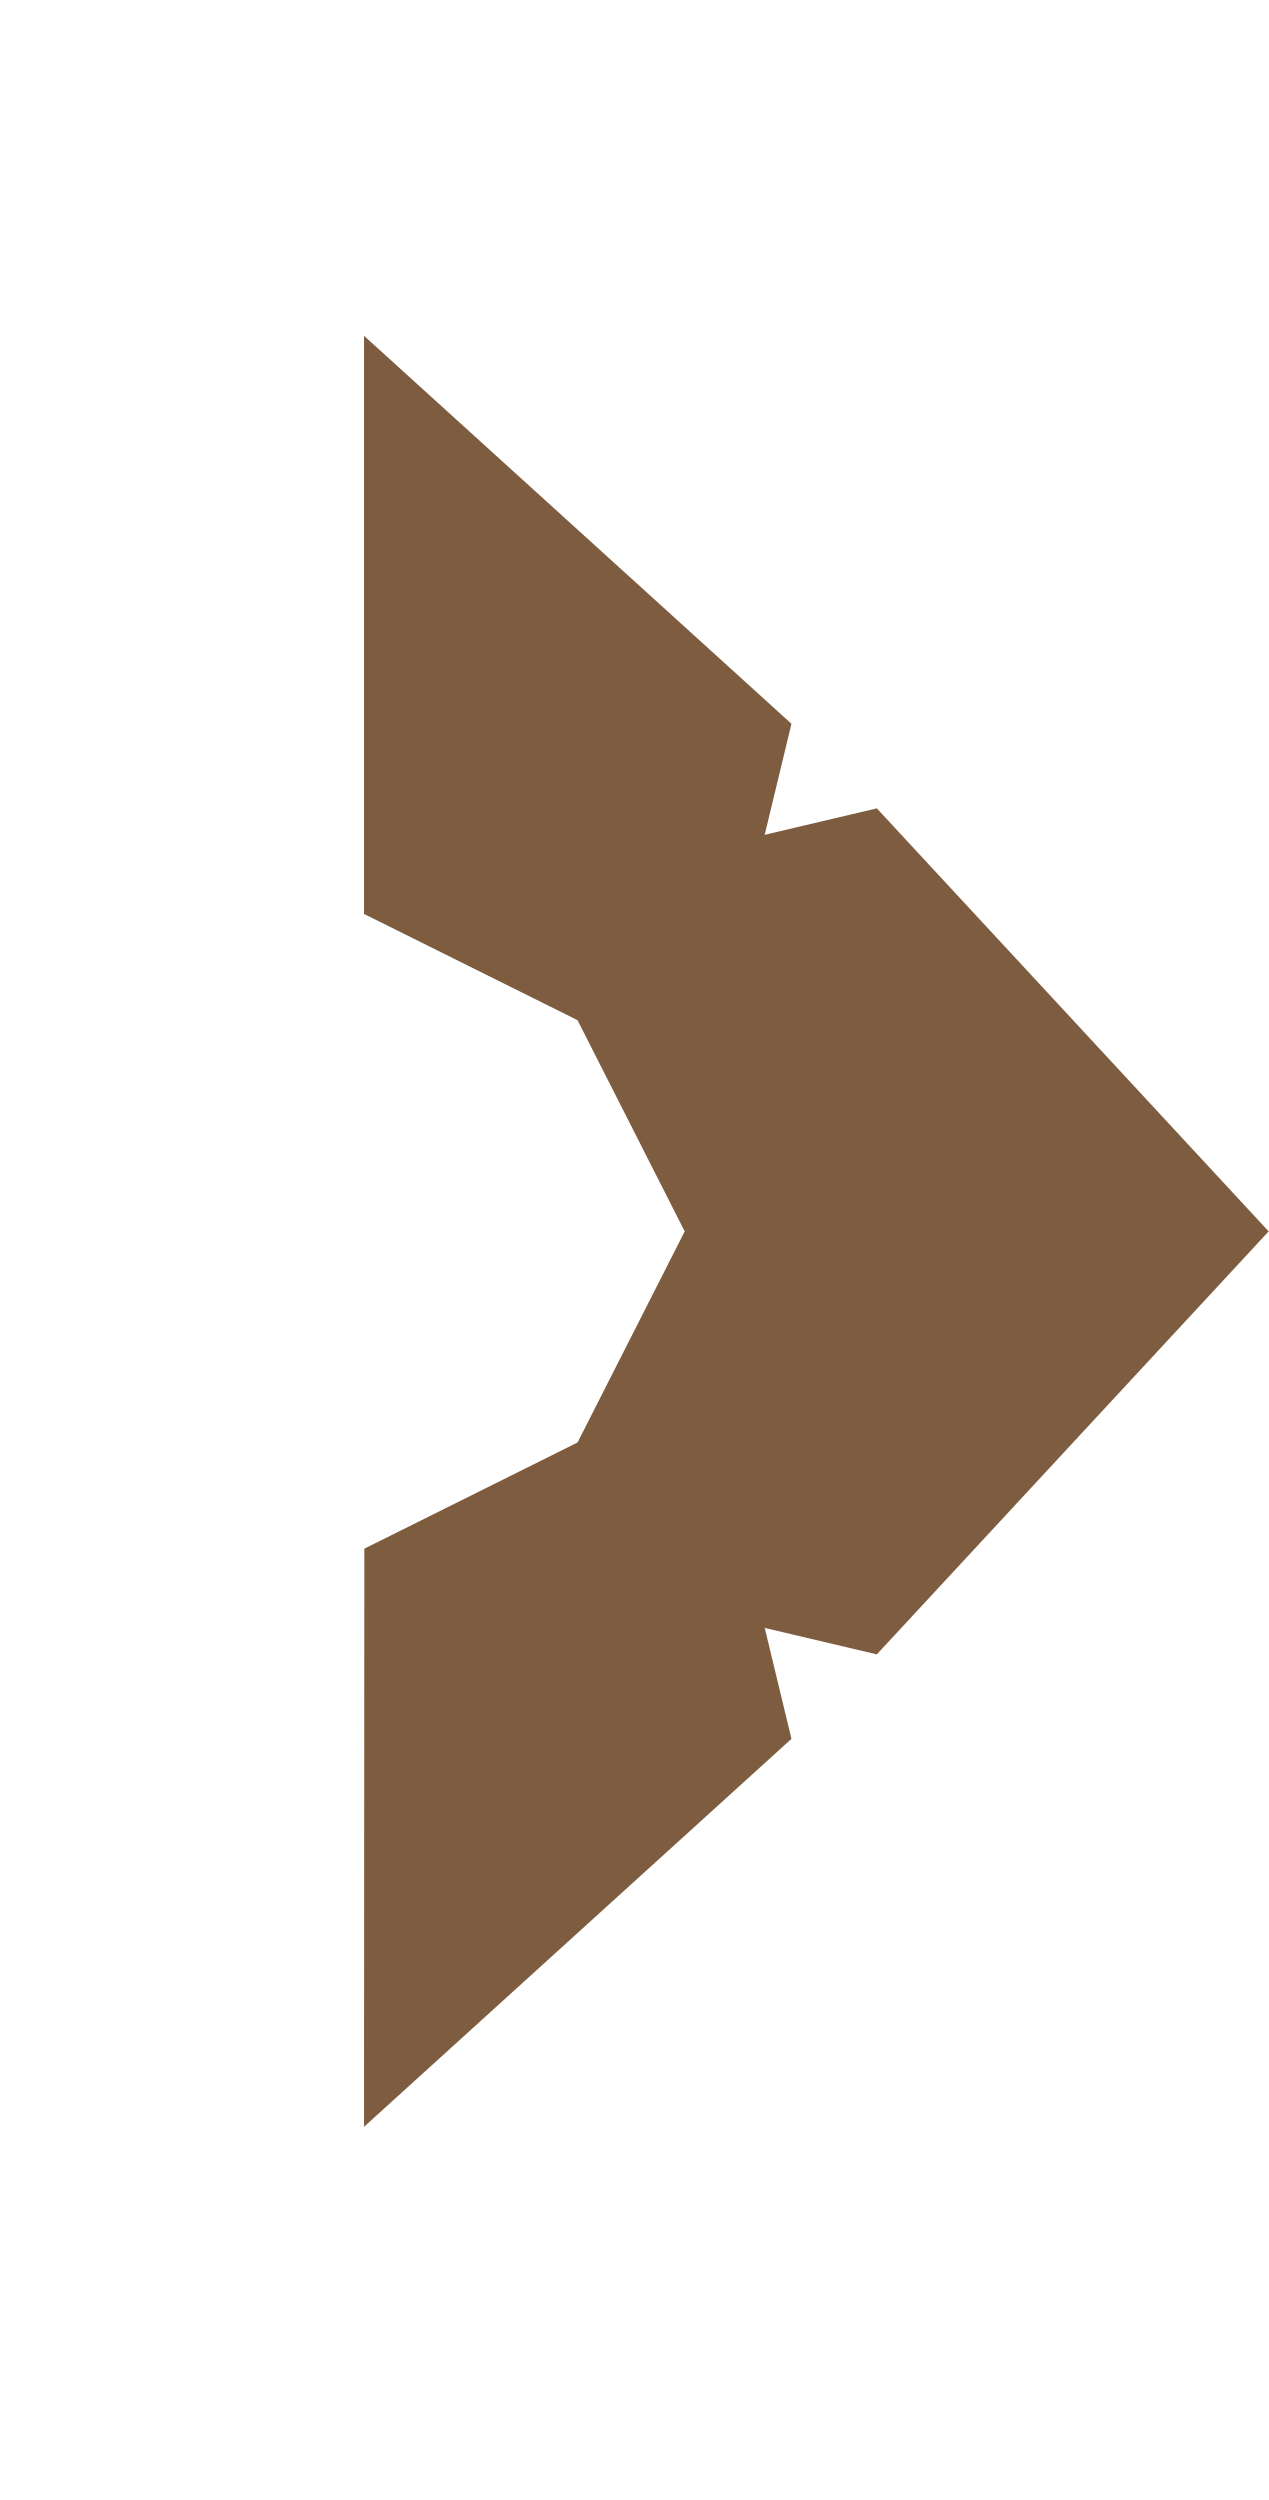
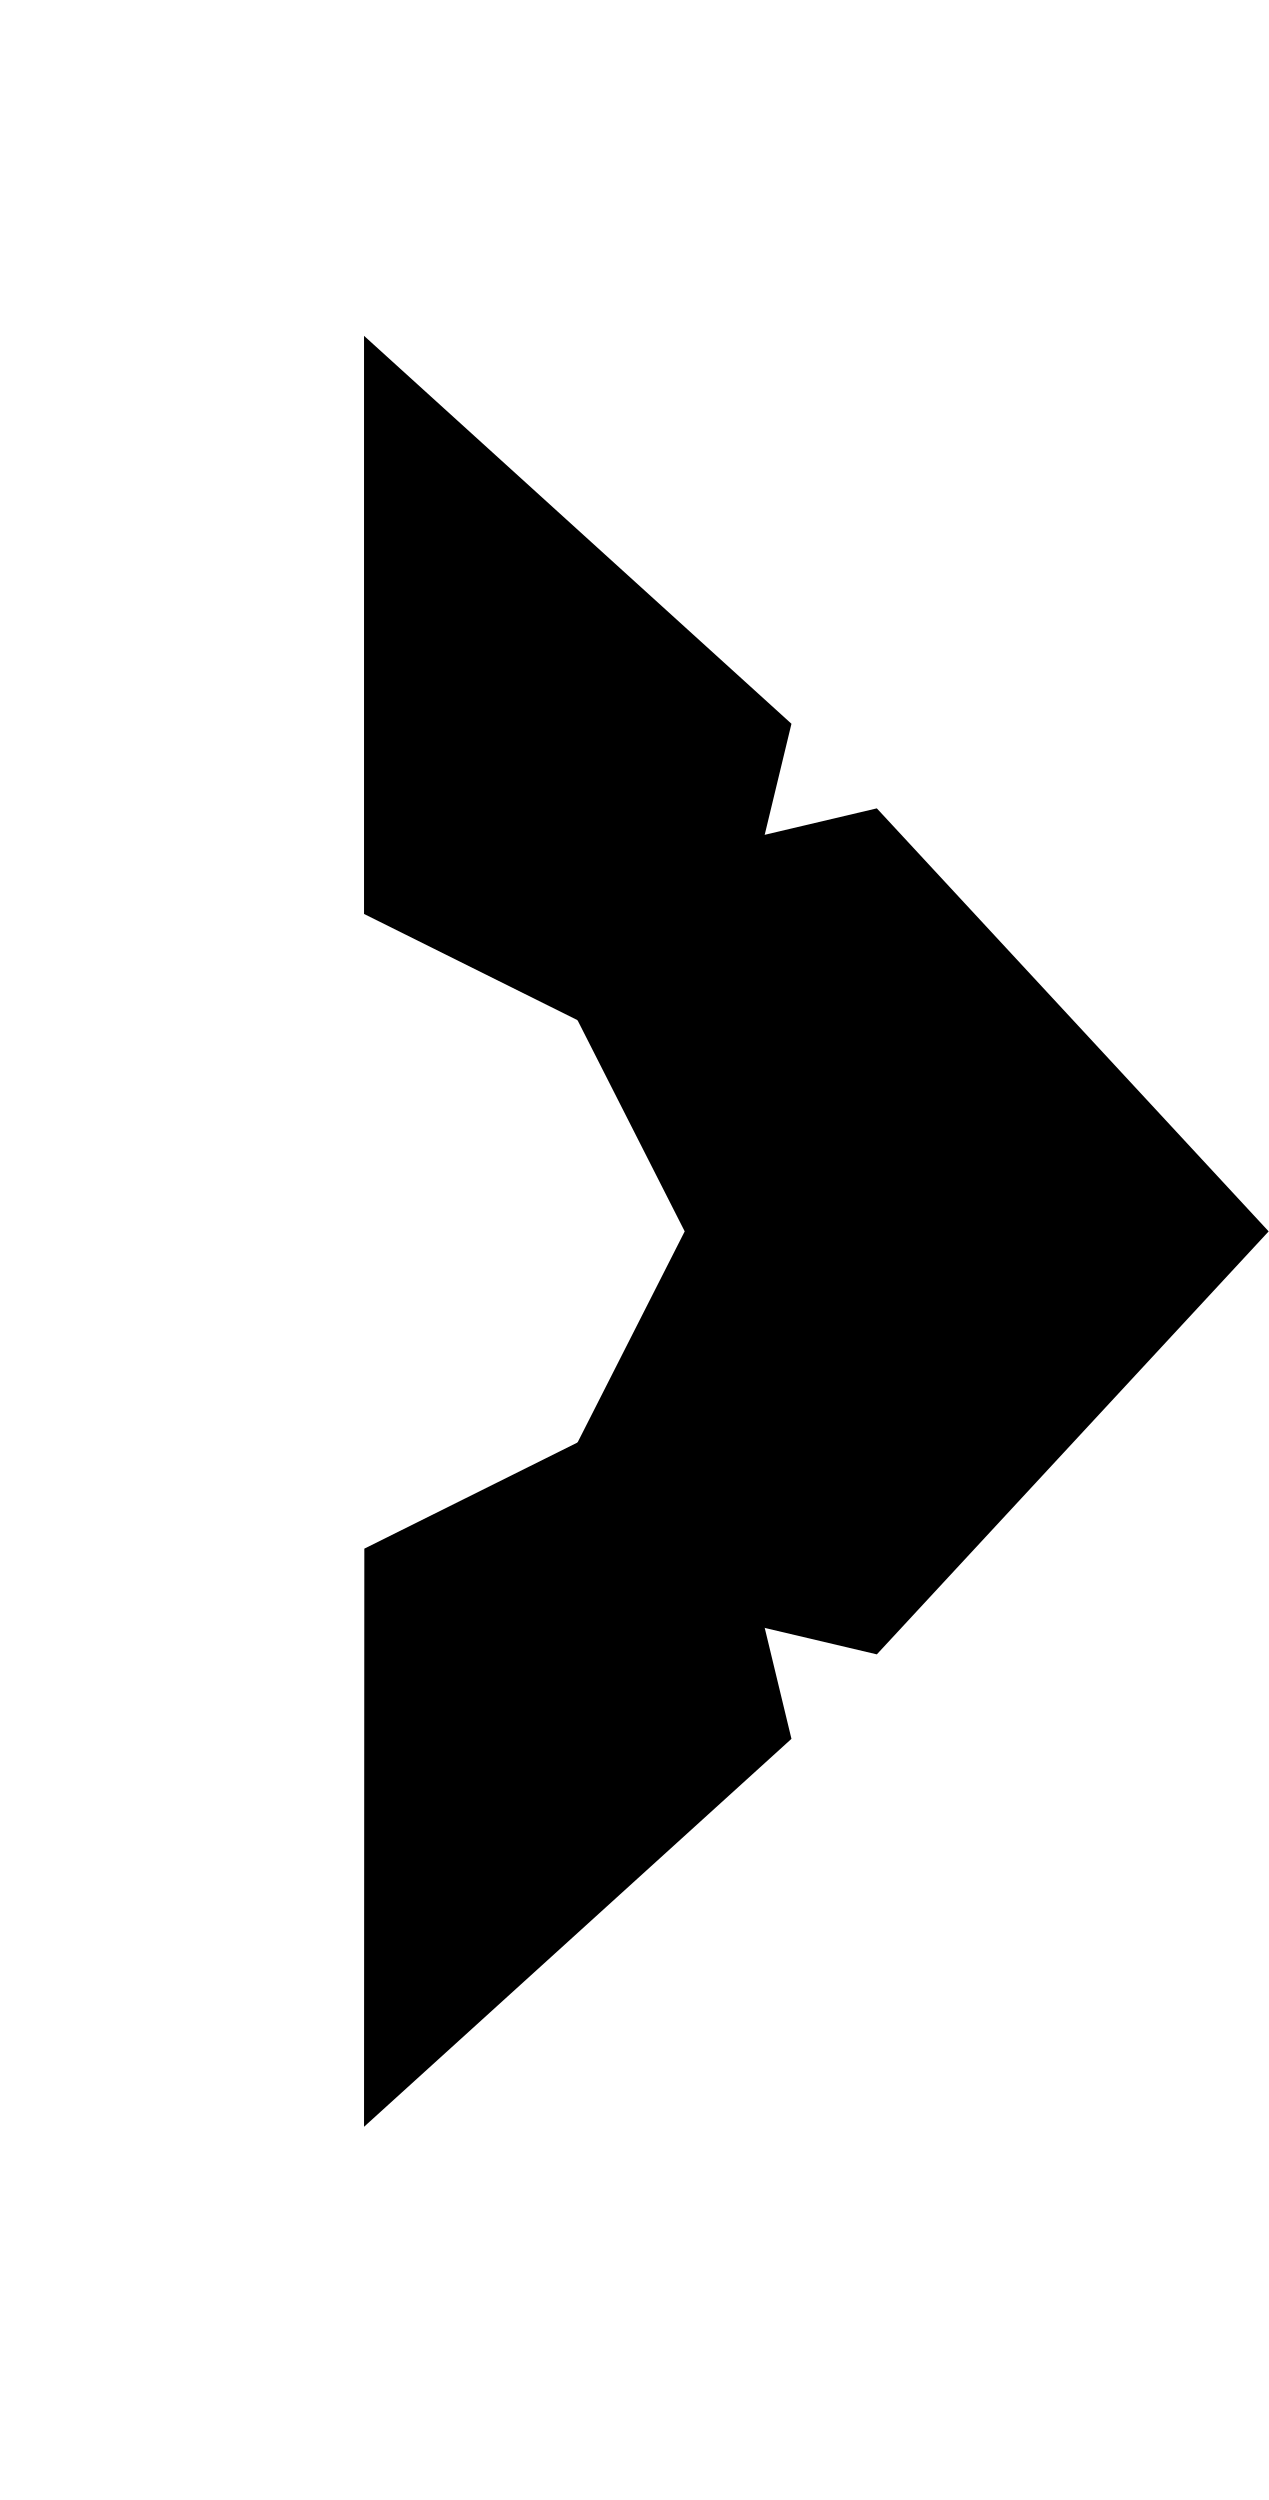
<svg xmlns="http://www.w3.org/2000/svg" width="34" height="67" viewBox="0 0 34 67" fill="none">
-   <path d="M9.764 41.504L18.888 36.961L21.211 46.601L9.756 56.998L9.764 41.504Z" fill="#7D5C3F" />
-   <path d="M34 33.001L23.499 44.337L13.762 42.041L18.35 33.001L13.762 23.96L23.499 21.664L34 33.001Z" fill="#7D5C3F" />
-   <path d="M9.756 9L21.211 19.397L18.888 29.037L9.756 24.494V9Z" fill="#7D5C3F" />
+   <path d="M9.764 41.504L18.888 36.961L21.211 46.601L9.756 56.998L9.764 41.504Z" fill="currentColor" />
+   <path d="M34 33.001L23.499 44.337L13.762 42.041L18.35 33.001L13.762 23.96L23.499 21.664L34 33.001Z" fill="currentColor" />
+   <path d="M9.756 9L21.211 19.397L18.888 29.037L9.756 24.494V9Z" fill="currentColor" />
</svg>
